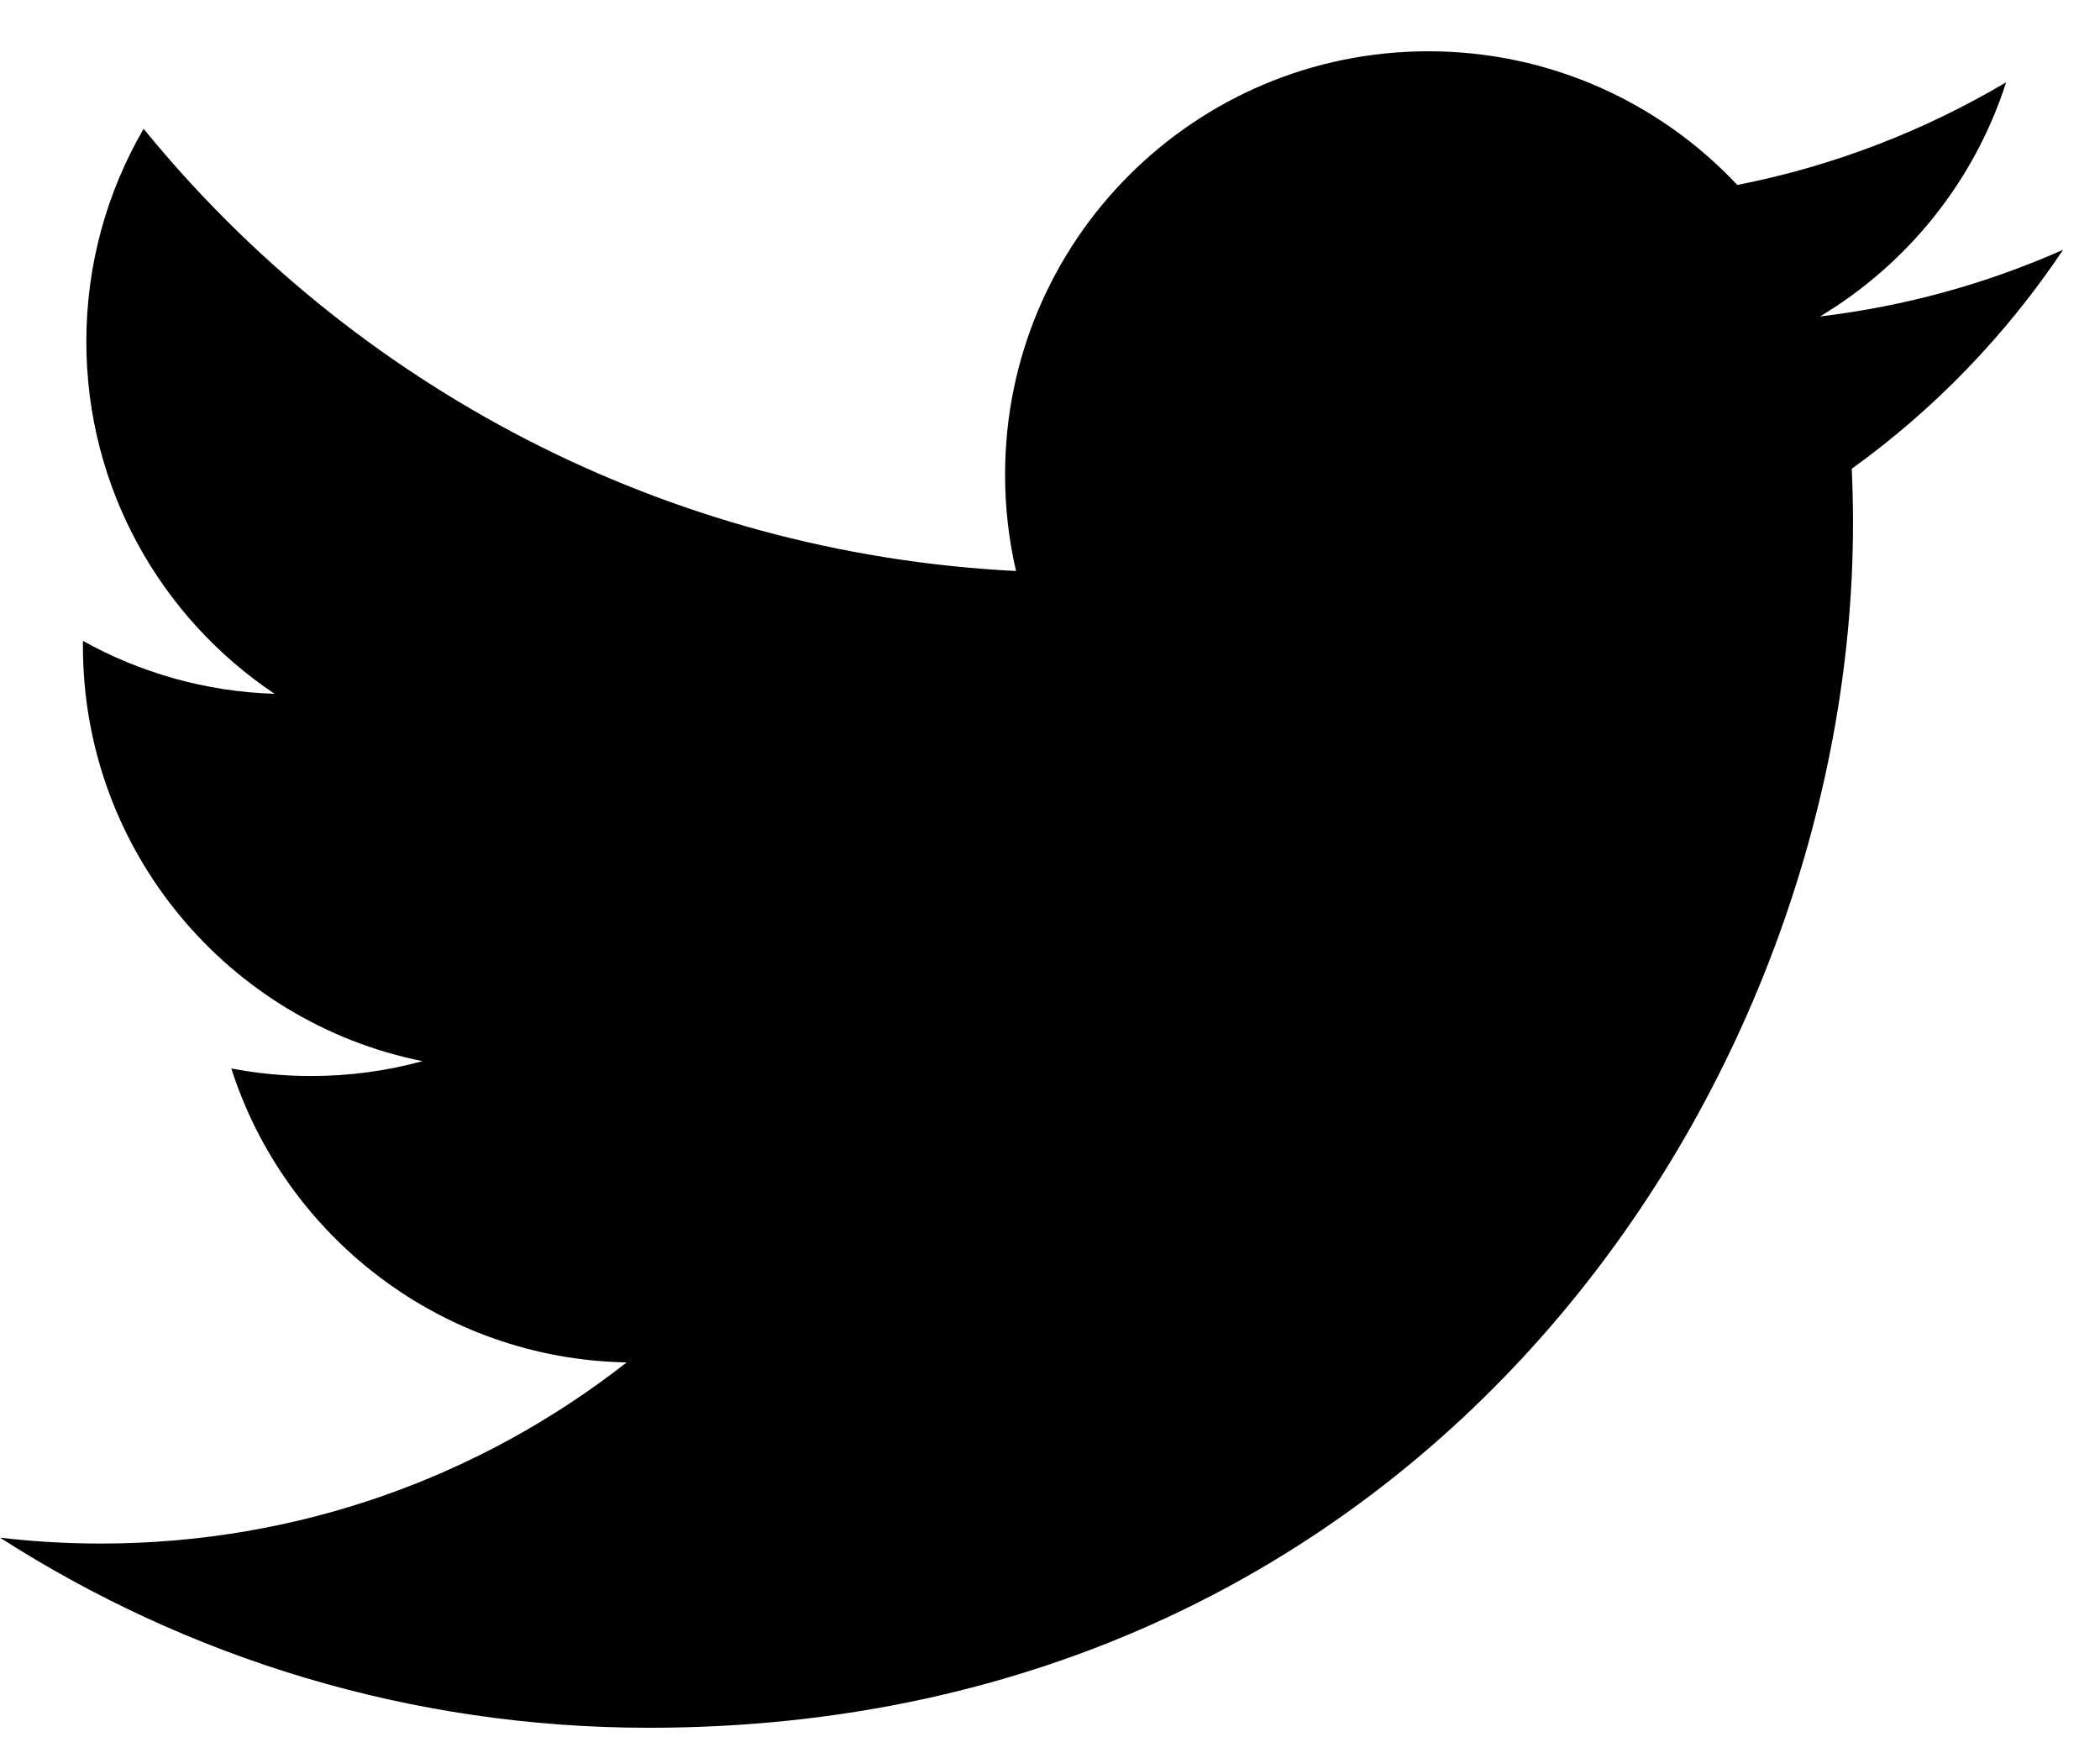
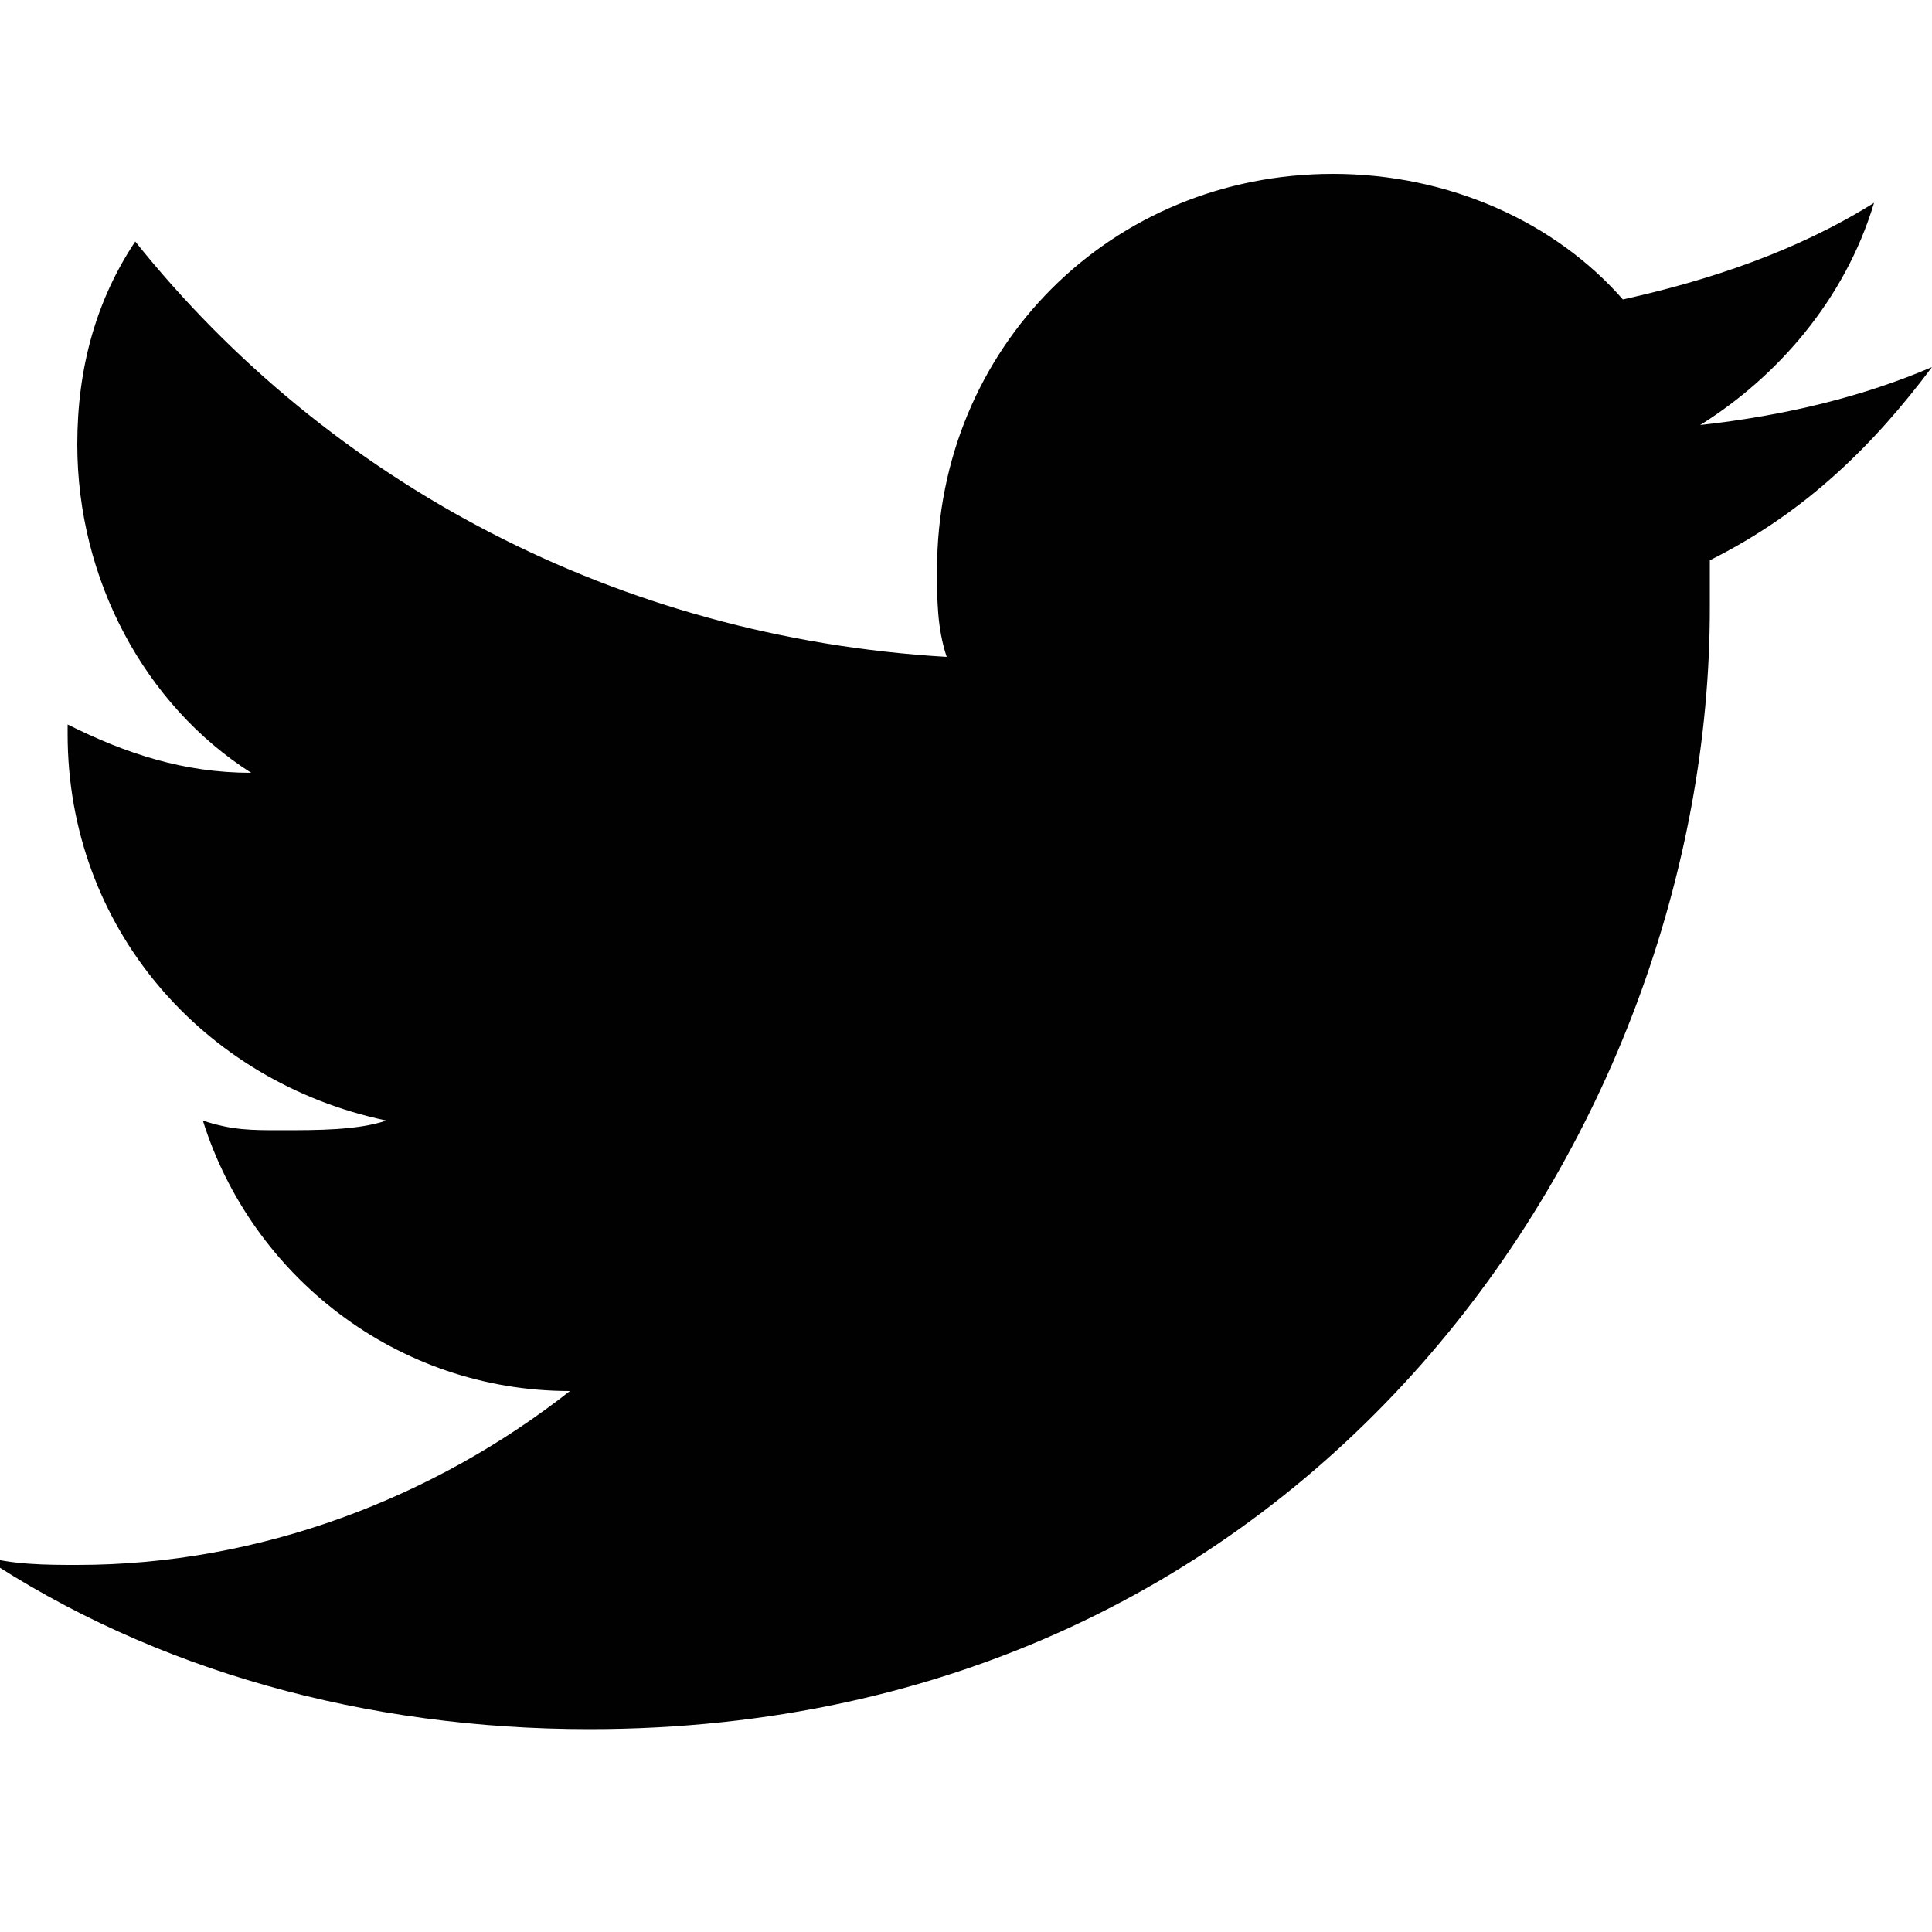
- <svg xmlns="http://www.w3.org/2000/svg" version="1.1" id="Layer_1" x="0px" y="0px" width="20.311px" height="17px" viewBox="15.022 16.167 20.311 17" enable-background="new 15.022 16.167 20.311 17" xml:space="preserve">
-   <path fill="#010101" d="M34.976,18.583c-0.734,0.326-1.523,0.546-2.351,0.645c0.845-0.507,1.494-1.309,1.8-2.265  c-0.791,0.469-1.667,0.81-2.6,0.993c-0.747-0.796-1.811-1.293-2.988-1.293c-2.261,0-4.094,1.833-4.094,4.094  c0,0.321,0.036,0.633,0.106,0.933c-3.402-0.171-6.419-1.8-8.438-4.277c-0.352,0.605-0.554,1.308-0.554,2.058  c0,1.42,0.723,2.673,1.821,3.407c-0.671-0.021-1.302-0.205-1.854-0.512c0,0.017,0,0.034,0,0.051c0,1.983,1.411,3.638,3.284,4.014  c-0.343,0.094-0.705,0.144-1.079,0.144c-0.264,0-0.52-0.026-0.77-0.073c0.521,1.626,2.033,2.81,3.824,2.843  c-1.401,1.098-3.166,1.752-5.084,1.752c-0.33,0-0.656-0.019-0.977-0.057c1.812,1.162,3.963,1.839,6.275,1.839  c7.53,0,11.647-6.238,11.647-11.648c0-0.177-0.004-0.354-0.012-0.53C33.733,20.125,34.427,19.404,34.976,18.583z" />
+ <svg xmlns="http://www.w3.org/2000/svg" version="1.1" id="Layer_1" x="0px" y="0px" viewBox="-280 402.8 20 20" enable-background="new -280 402.8 20 20" xml:space="preserve">
+   <path fill="#010101" d="M-260,406.6c-0.7,0.3-1.5,0.5-2.4,0.6c0.8-0.5,1.5-1.3,1.8-2.3c-0.8,0.5-1.7,0.8-2.6,1  c-0.7-0.8-1.8-1.3-3-1.3c-2.3,0-4.1,1.8-4.1,4.1c0,0.3,0,0.6,0.1,0.9c-3.4-0.2-6.4-1.8-8.4-4.3c-0.4,0.6-0.6,1.3-0.6,2.1  c0,1.4,0.7,2.7,1.8,3.4c-0.7,0-1.3-0.2-1.9-0.5c0,0,0,0,0,0.1c0,2,1.4,3.6,3.3,4c-0.3,0.1-0.7,0.1-1.1,0.1c-0.3,0-0.5,0-0.8-0.1  c0.5,1.6,2,2.8,3.8,2.8c-1.4,1.1-3.2,1.8-5.1,1.8c-0.3,0-0.7,0-1-0.1c1.8,1.2,4,1.8,6.3,1.8c7.5,0,11.6-6.2,11.6-11.6  c0-0.2,0-0.4,0-0.5C-261.3,408.1-260.6,407.4-260,406.6z" />
</svg>
